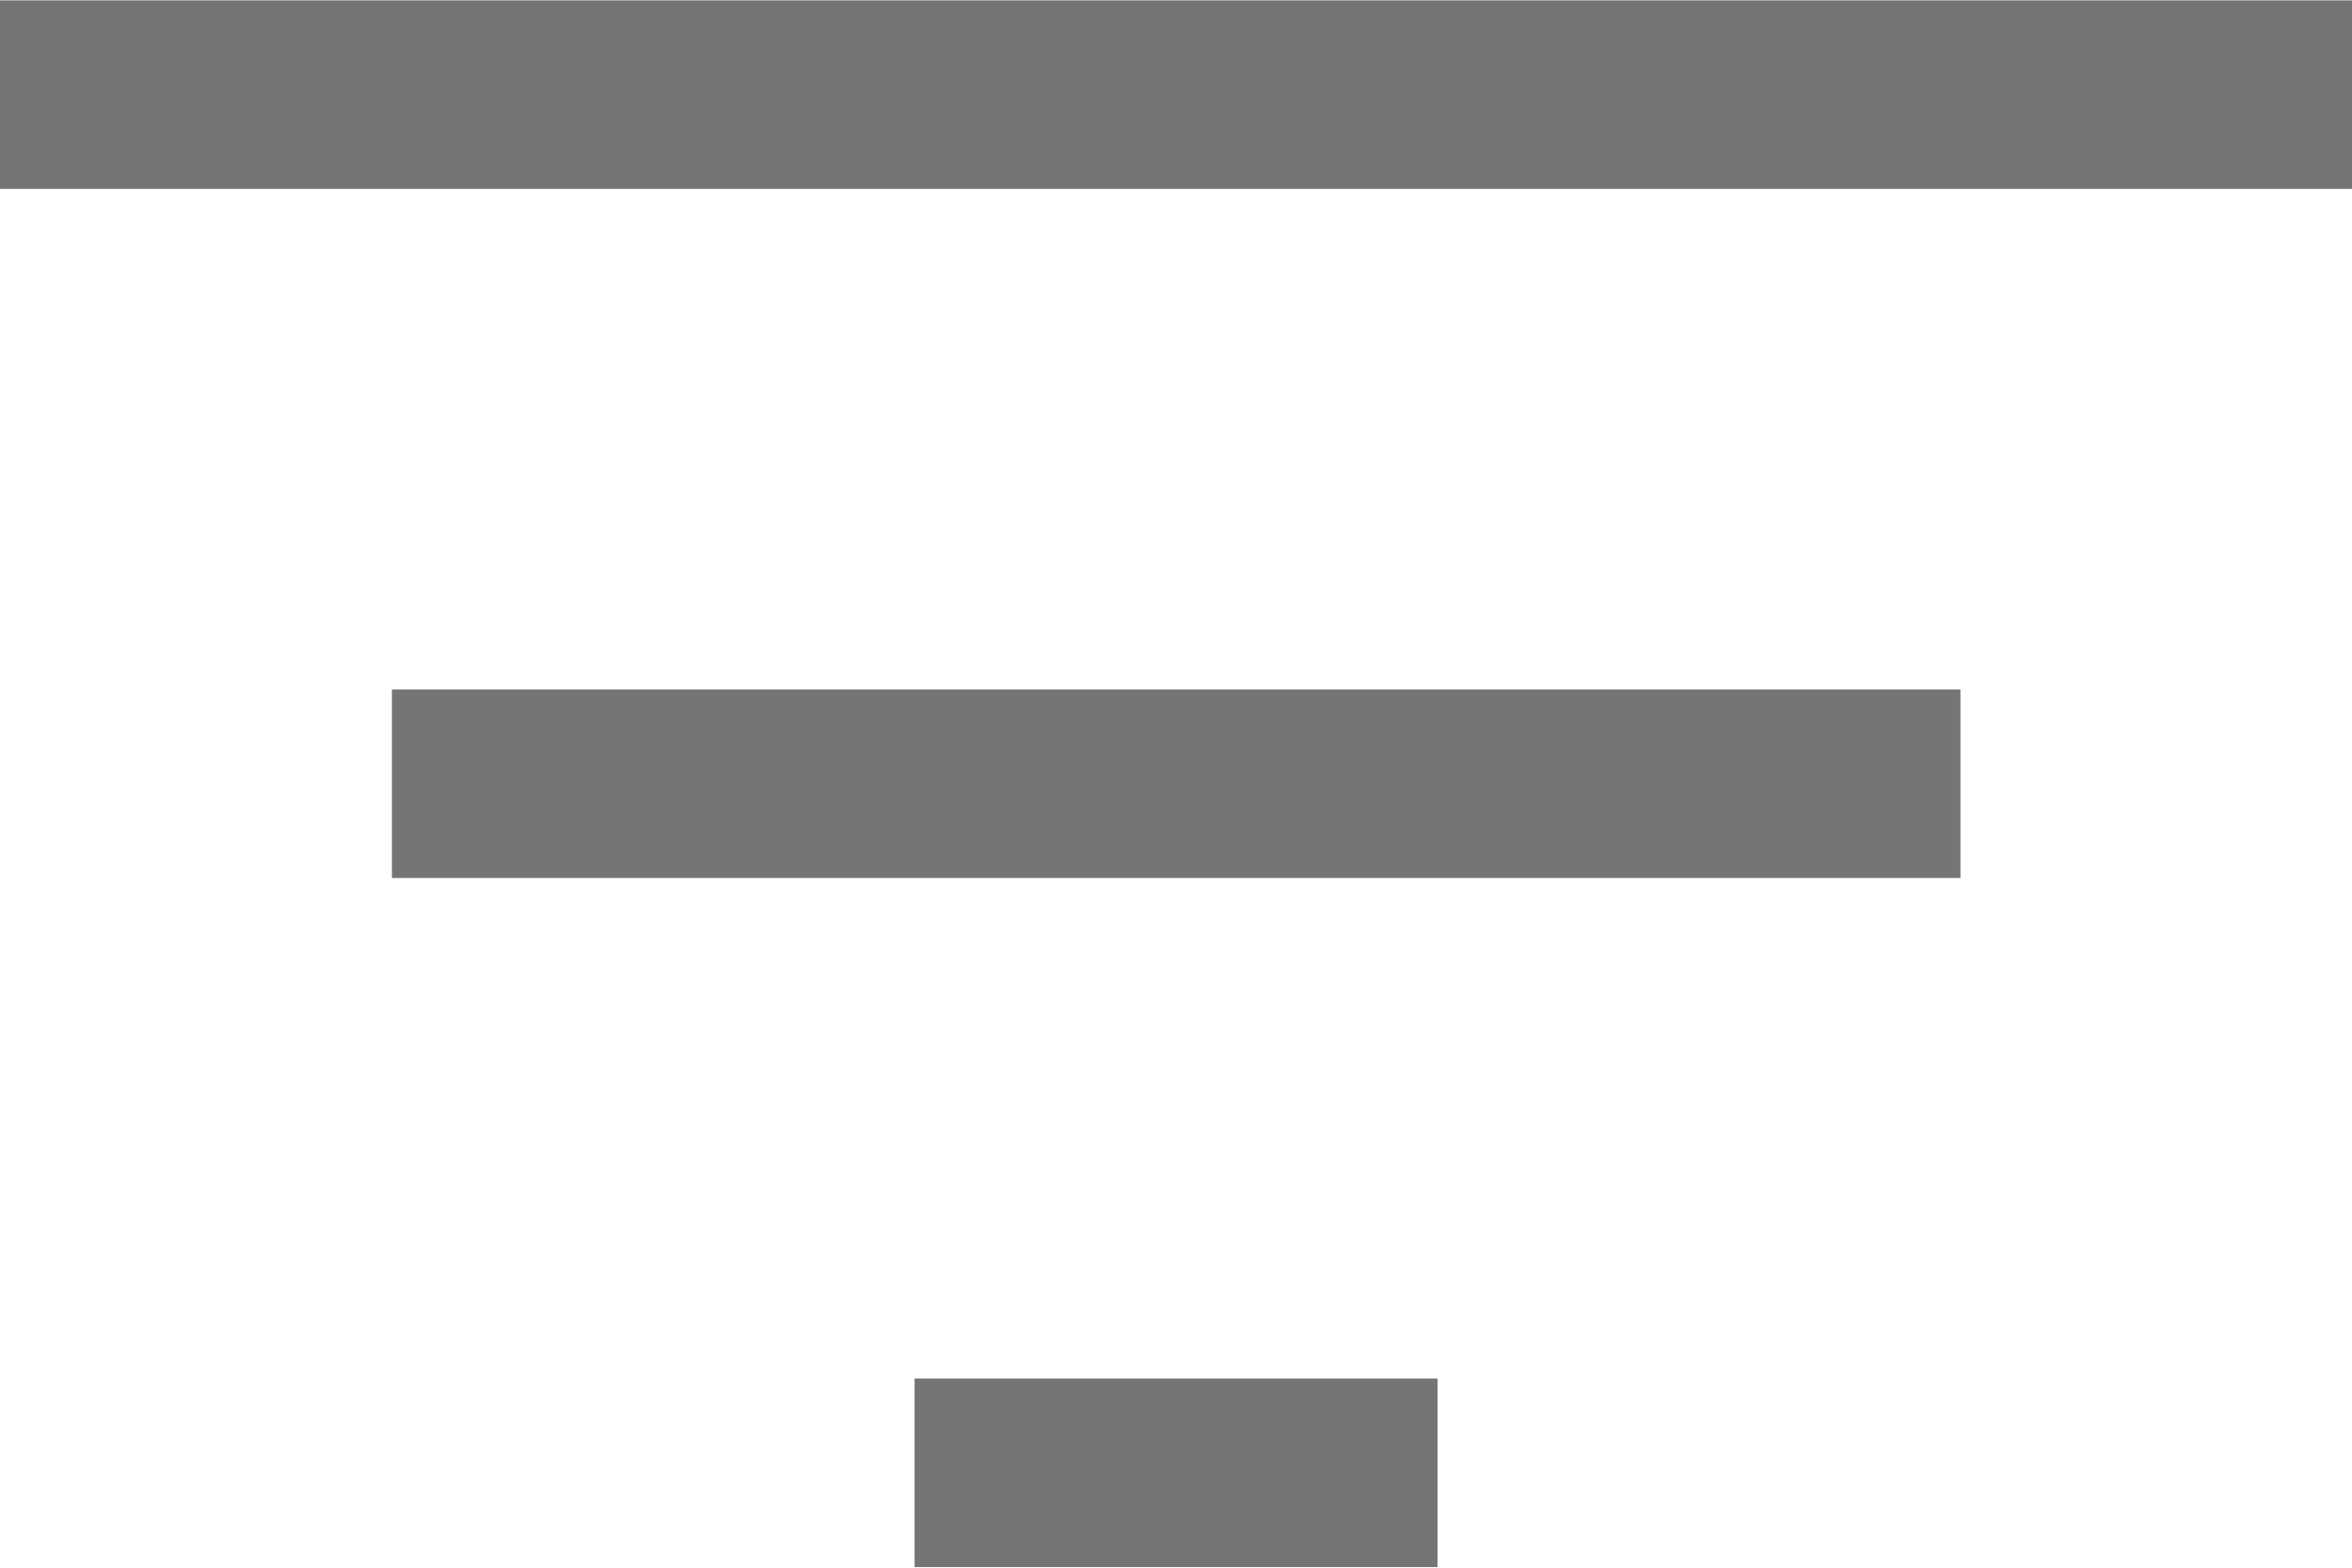
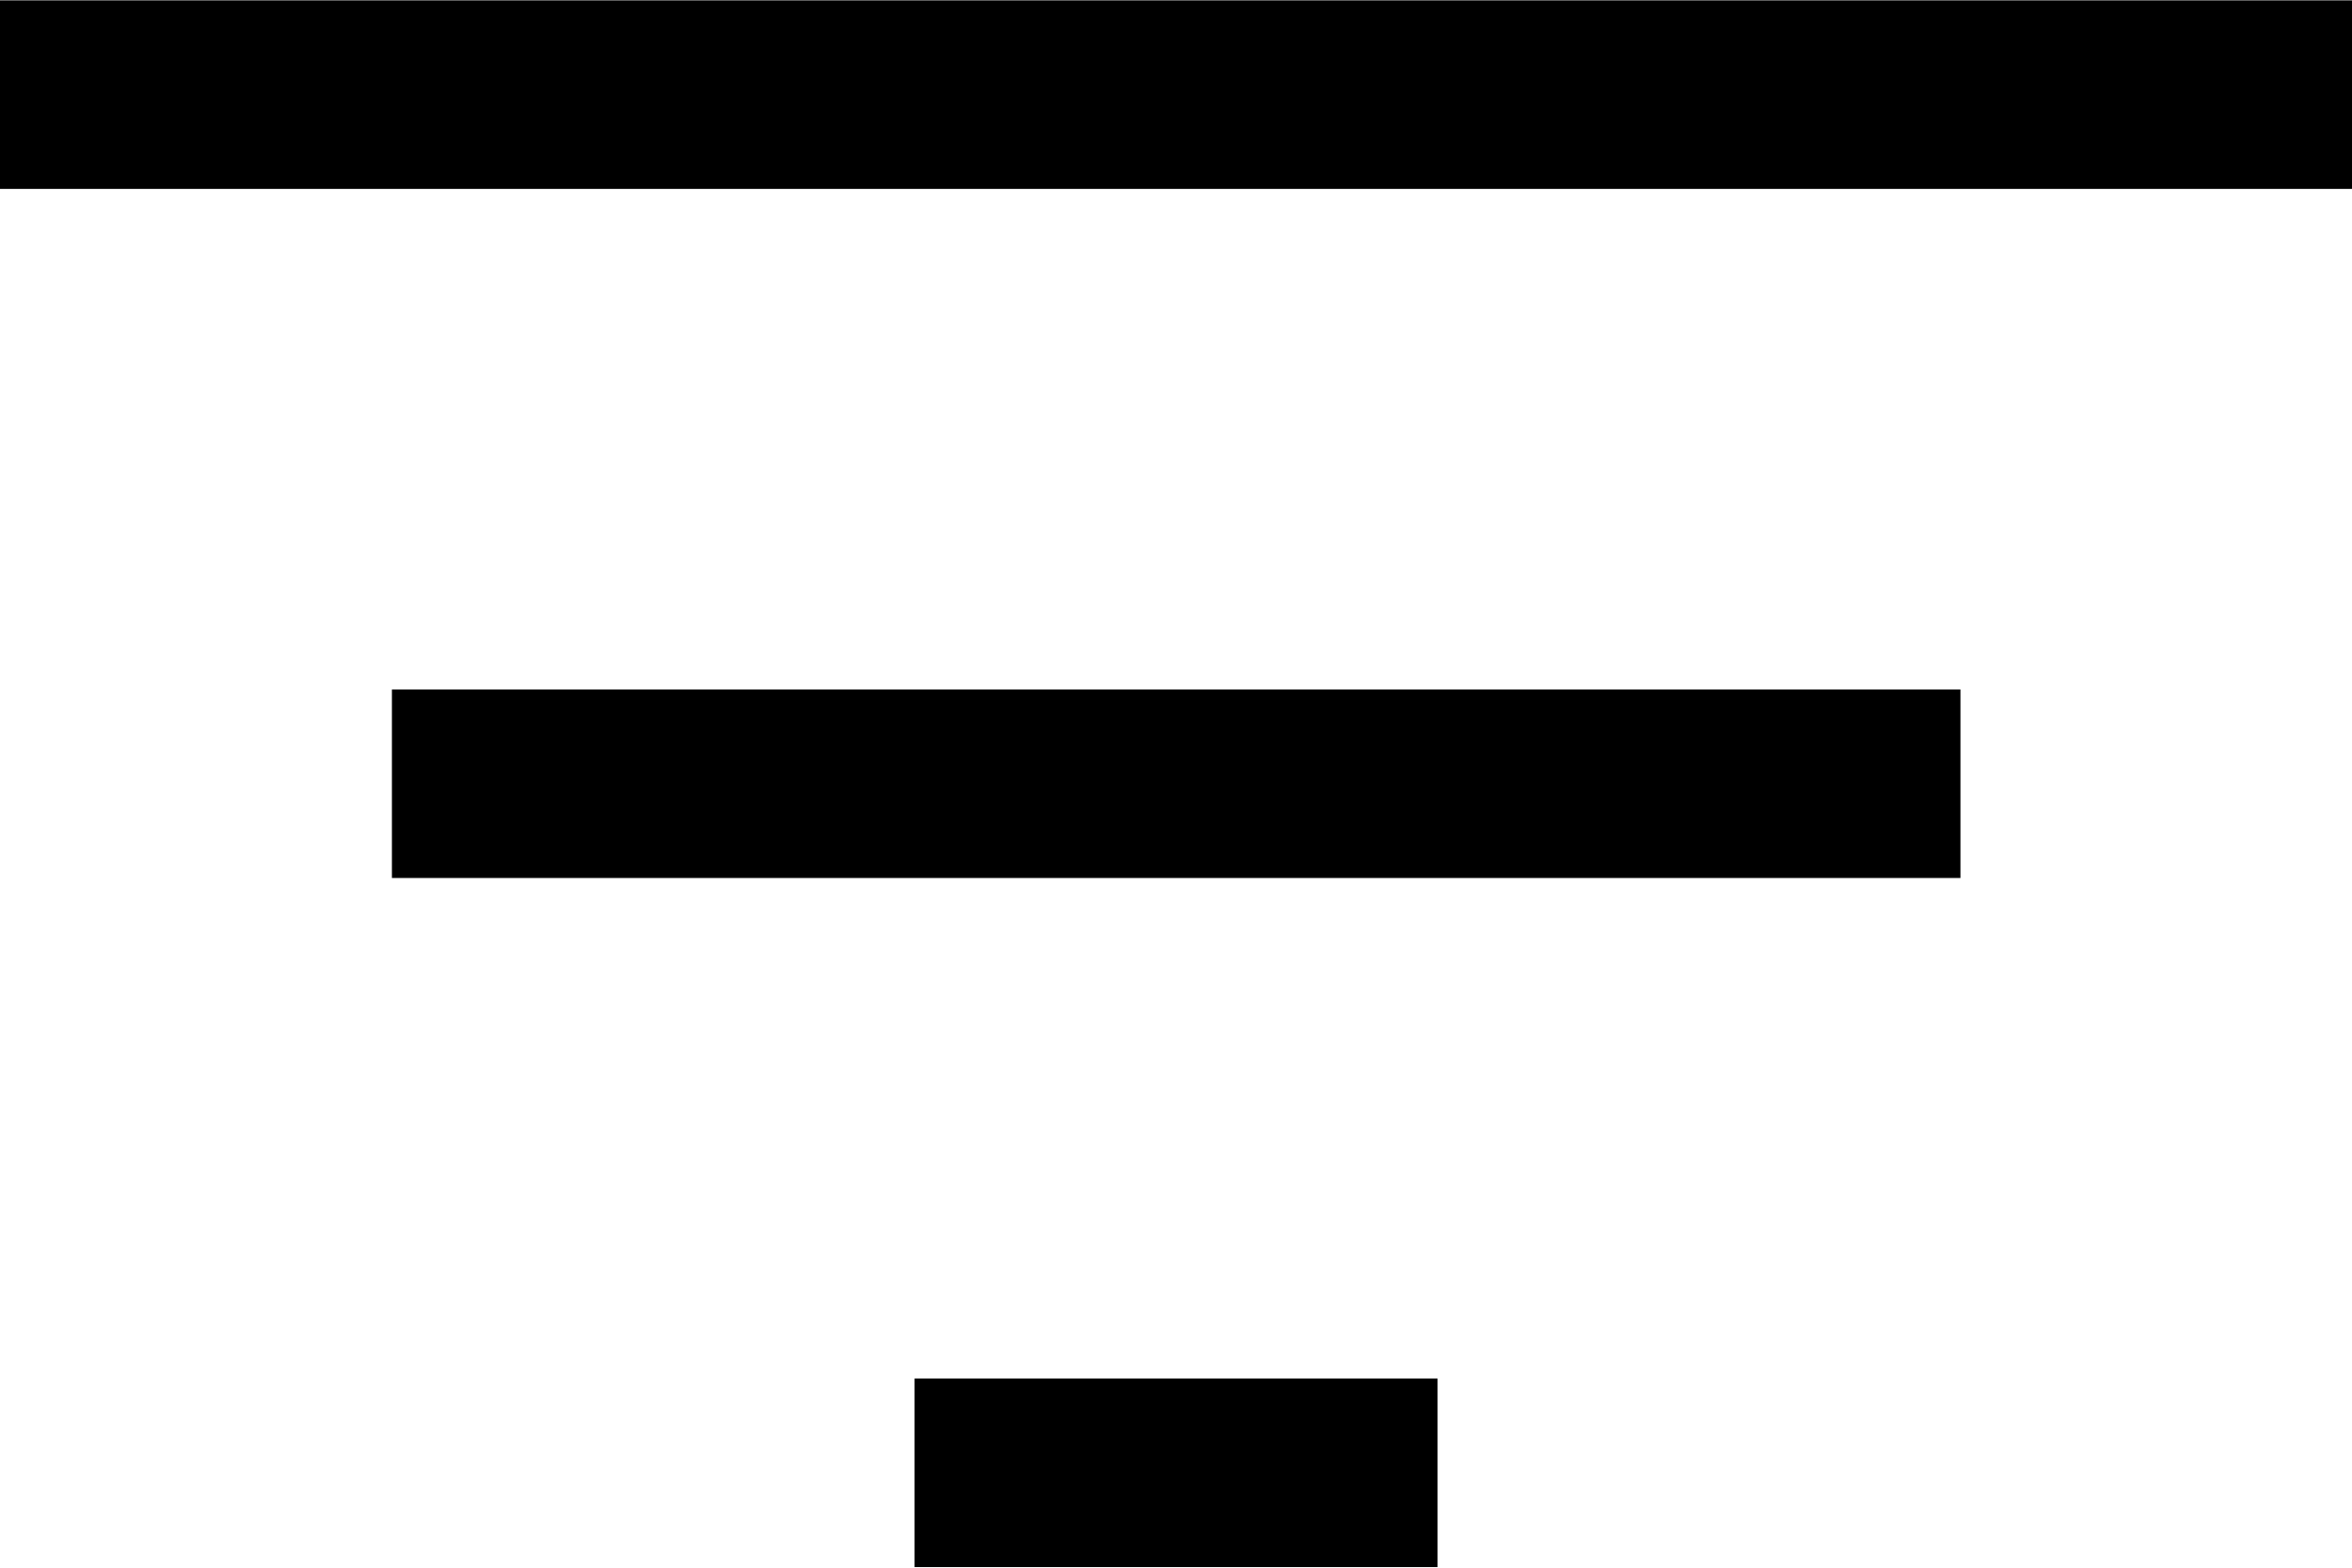
<svg xmlns="http://www.w3.org/2000/svg" width="27" height="18">
-   <path fill="#757575" fill-rule="evenodd" d="M10.499 17.993h6.003v-2.165h-6.003v2.165zM-.003.004v2.165h27.009V.004H-.003zm4.502 10.077h18.006V7.917H4.499v2.164z" />
+   <path fill="#000000" fill-rule="evenodd" d="M10.499 17.993h6.003v-2.165h-6.003v2.165zM-.003.004v2.165h27.009V.004H-.003zm4.502 10.077h18.006V7.917H4.499v2.164z" />
</svg>
